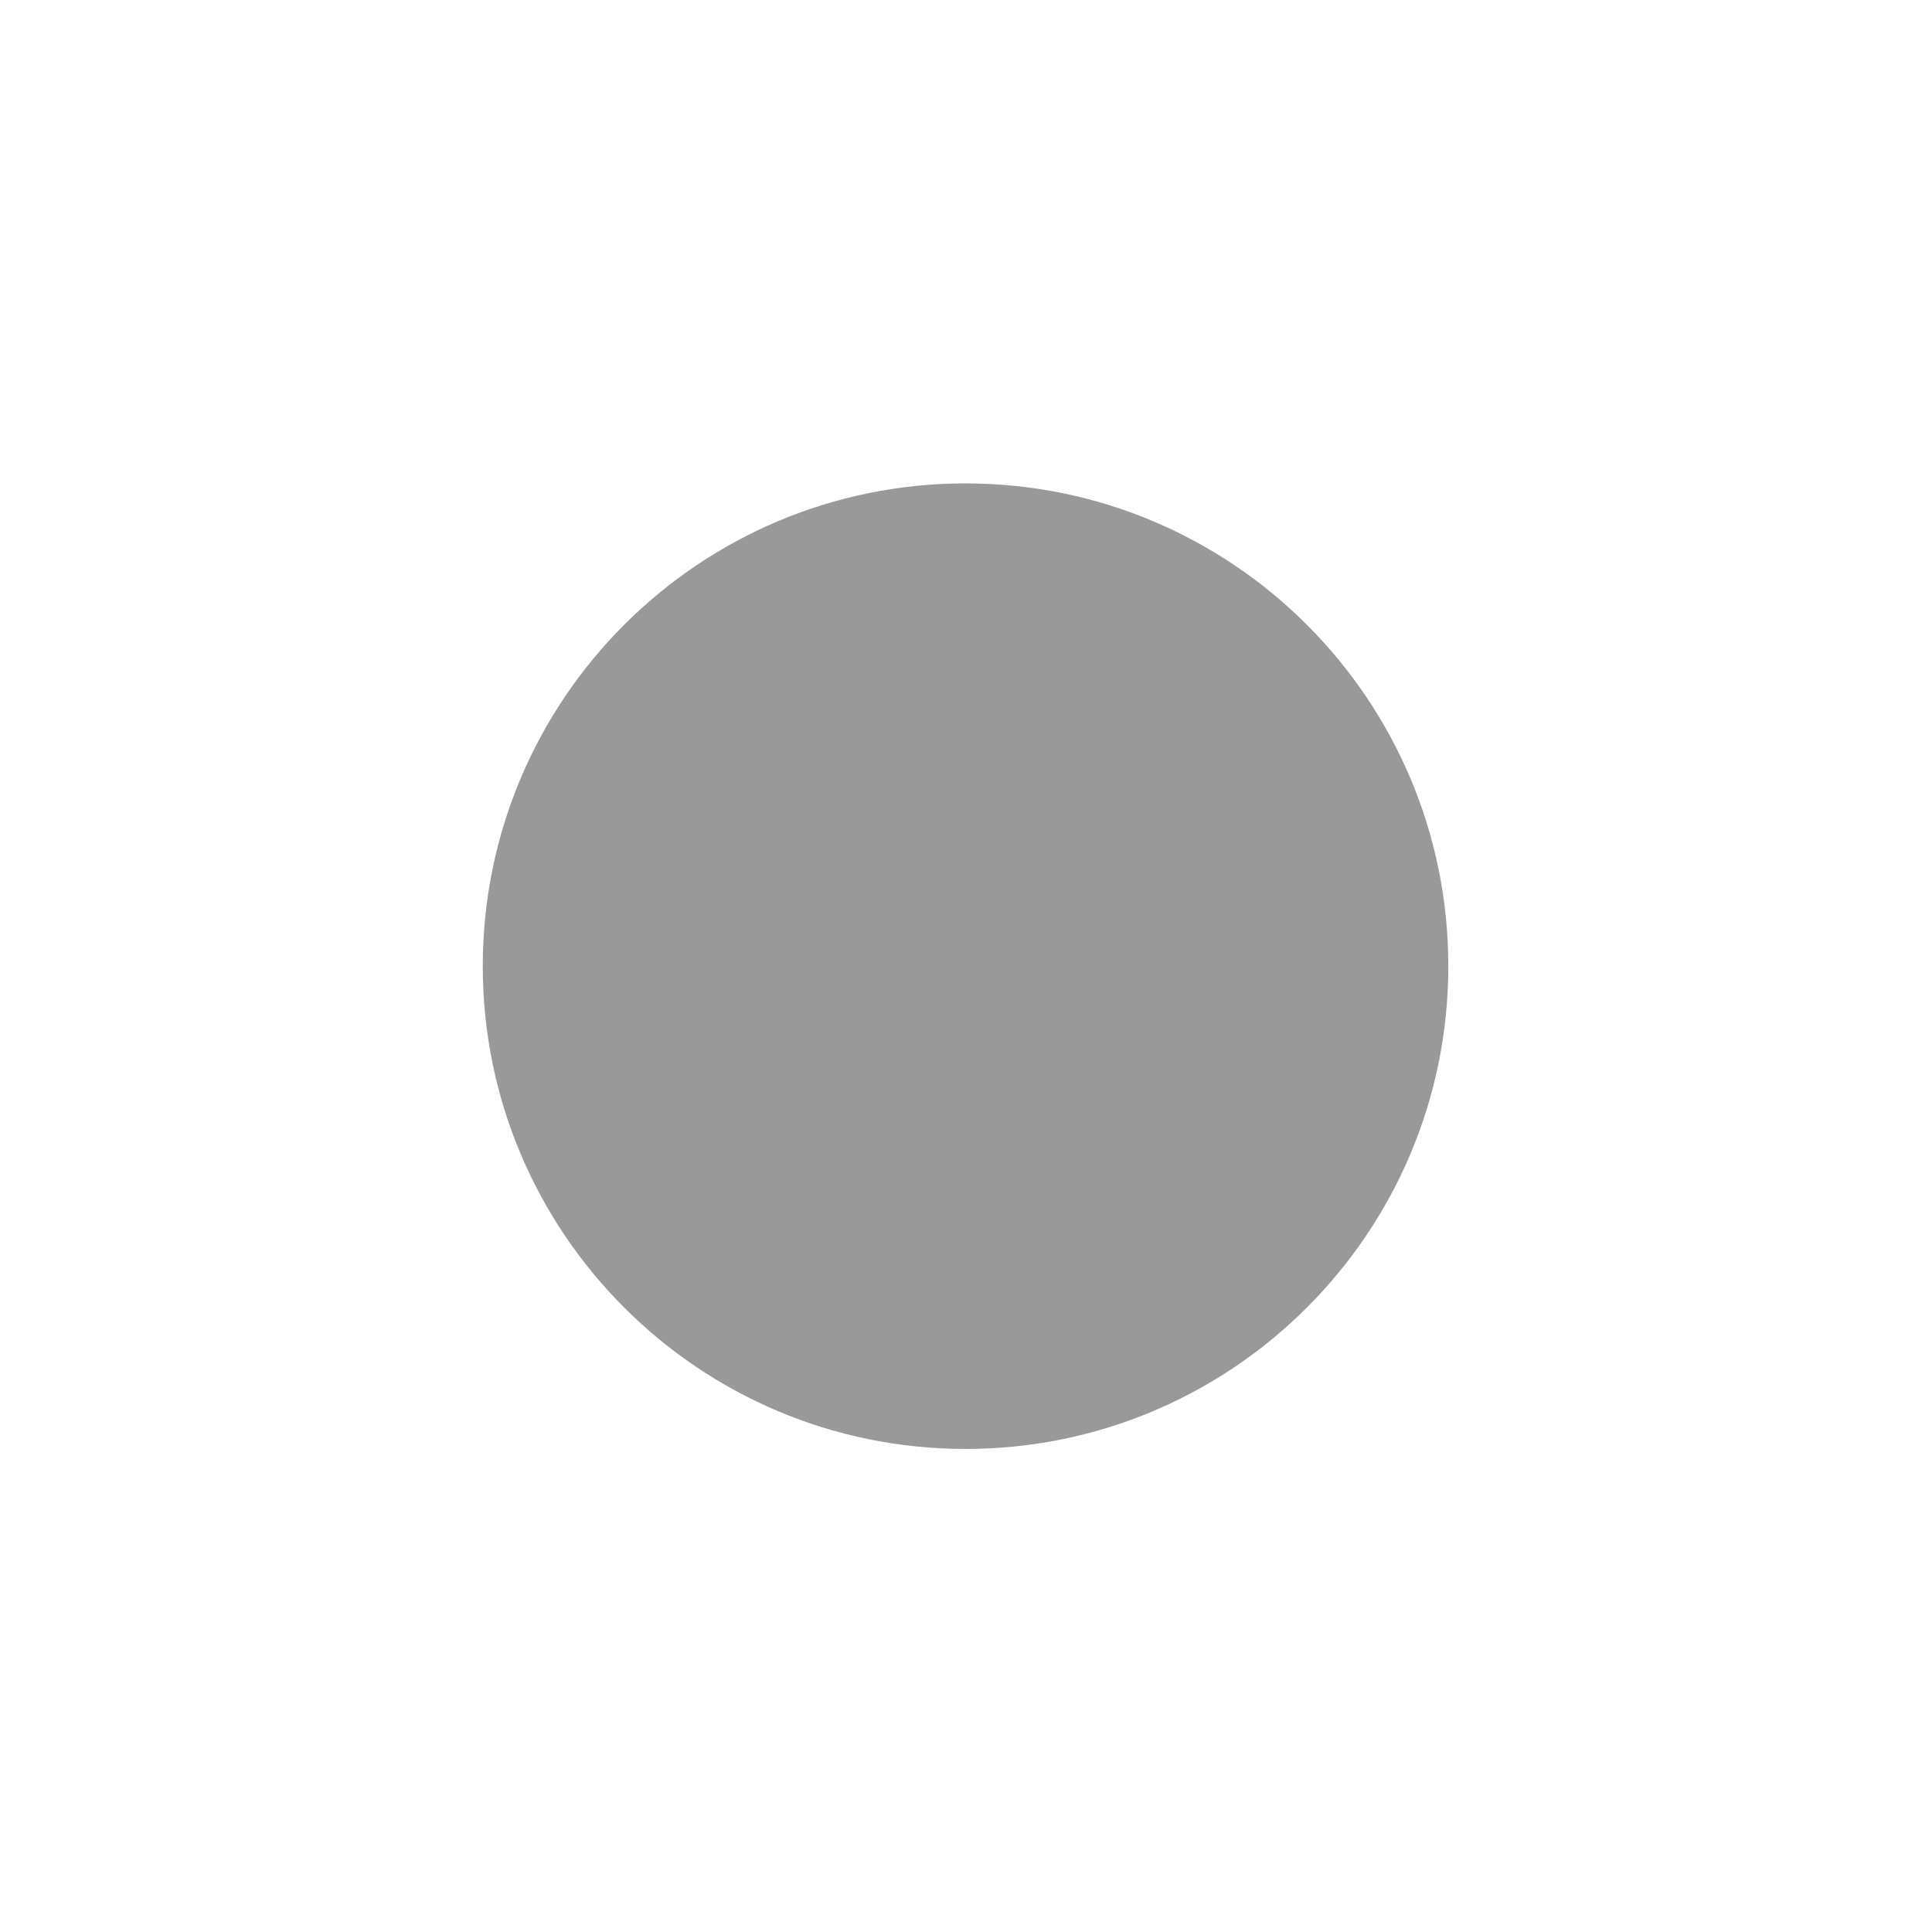
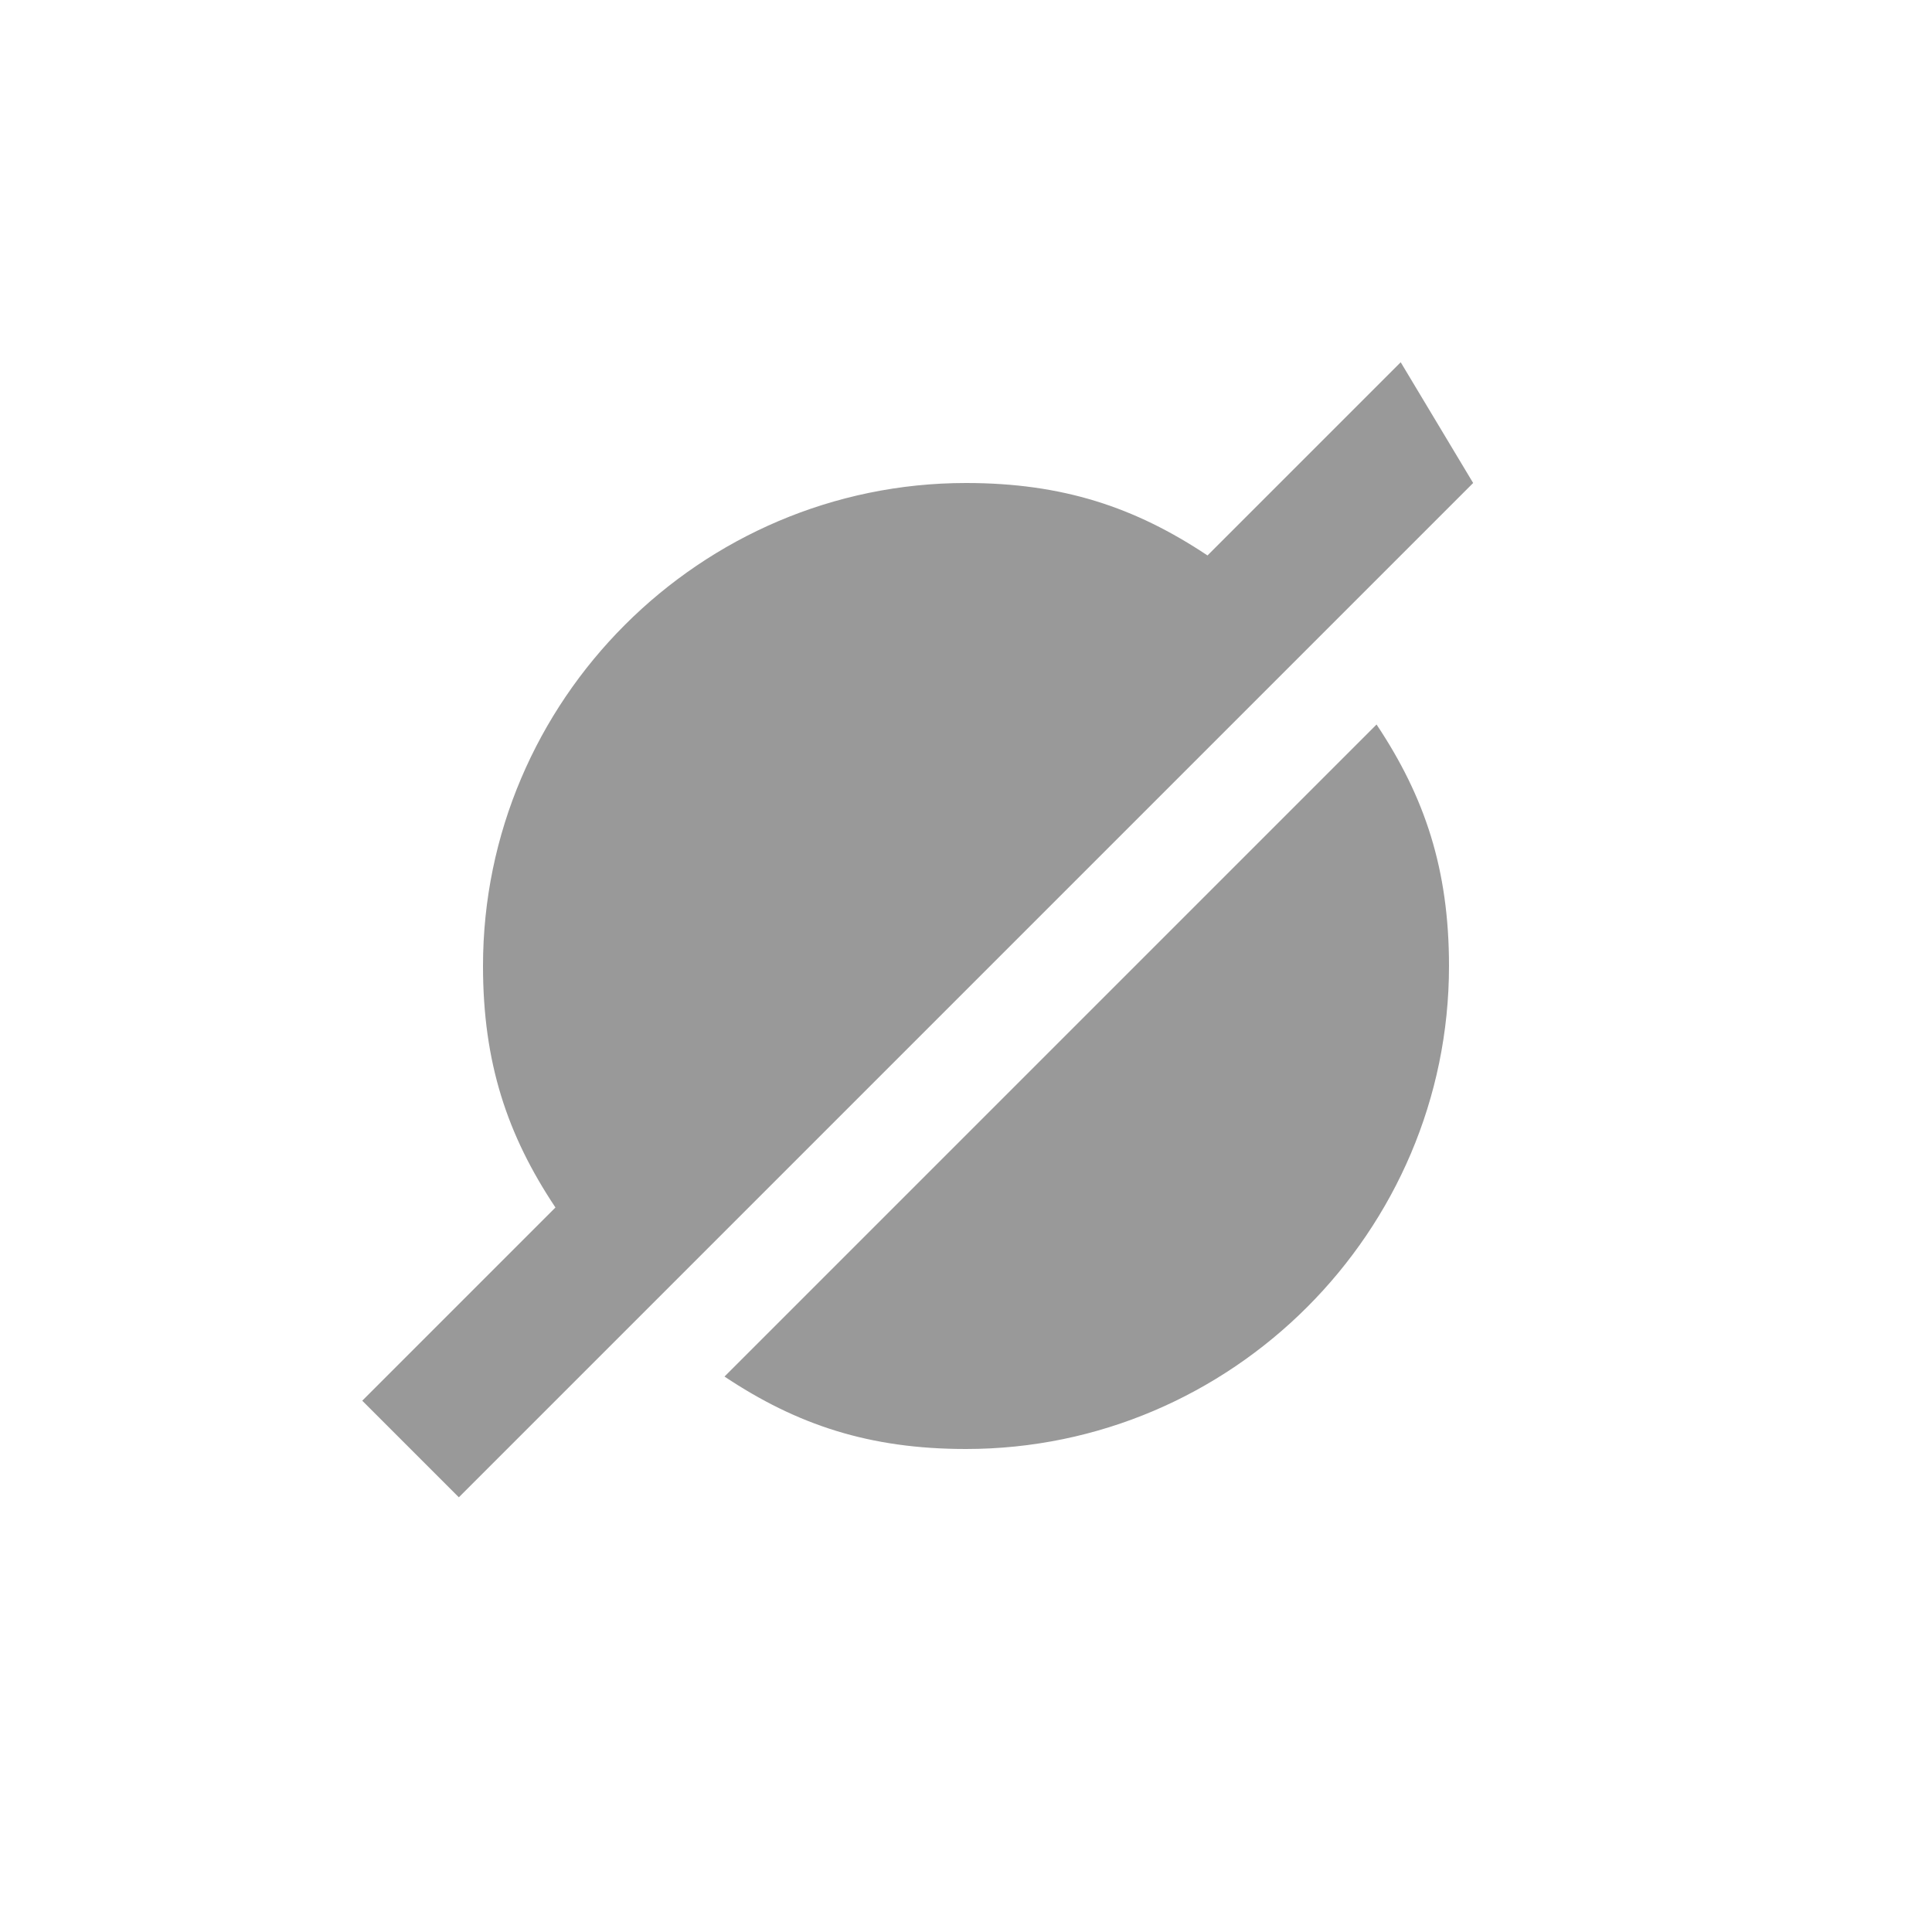
- <svg xmlns="http://www.w3.org/2000/svg" id="svg8" version="1.1" viewBox="0 0 2.117 2.117" height="8" width="8">
-   <defs id="defs2" />
-   <g transform="translate(0,-294.8833)" id="layer1">
-     <circle r="0.529" cy="295.942" cx="1.058" id="path4544" style="fill:#999999;fill-opacity:1;stroke:none;stroke-width:0.066;stroke-linecap:round;stroke-linejoin:round;stroke-miterlimit:4;stroke-dasharray:none;stroke-dashoffset:0;stroke-opacity:1;paint-order:normal" />
+ <svg xmlns="http://www.w3.org/2000/svg" version="1.1" id="svg8" x="0px" y="0px" viewBox="0 0 8 8" style="enable-background:new 0 0 8 8;" xml:space="preserve">
+   <style type="text/css">
+ 	.st0{fill:#999999;}
+ </style>
+   <g>
+     <path class="st0" d="M5.8,1.5L5,2.3C4.7,2.1,4.4,2,4,2C2.9,2,2,2.9,2,4c0,0.4,0.1,0.7,0.3,1L1.5,5.8l0.4,0.4l4.2-4.2L5.8,1.5z" />
+     <path class="st0" d="M3,5.7C3.3,5.9,3.6,6,4,6c1.1,0,2-0.9,2-2c0-0.4-0.1-0.7-0.3-1L3,5.7z" />
  </g>
</svg>
